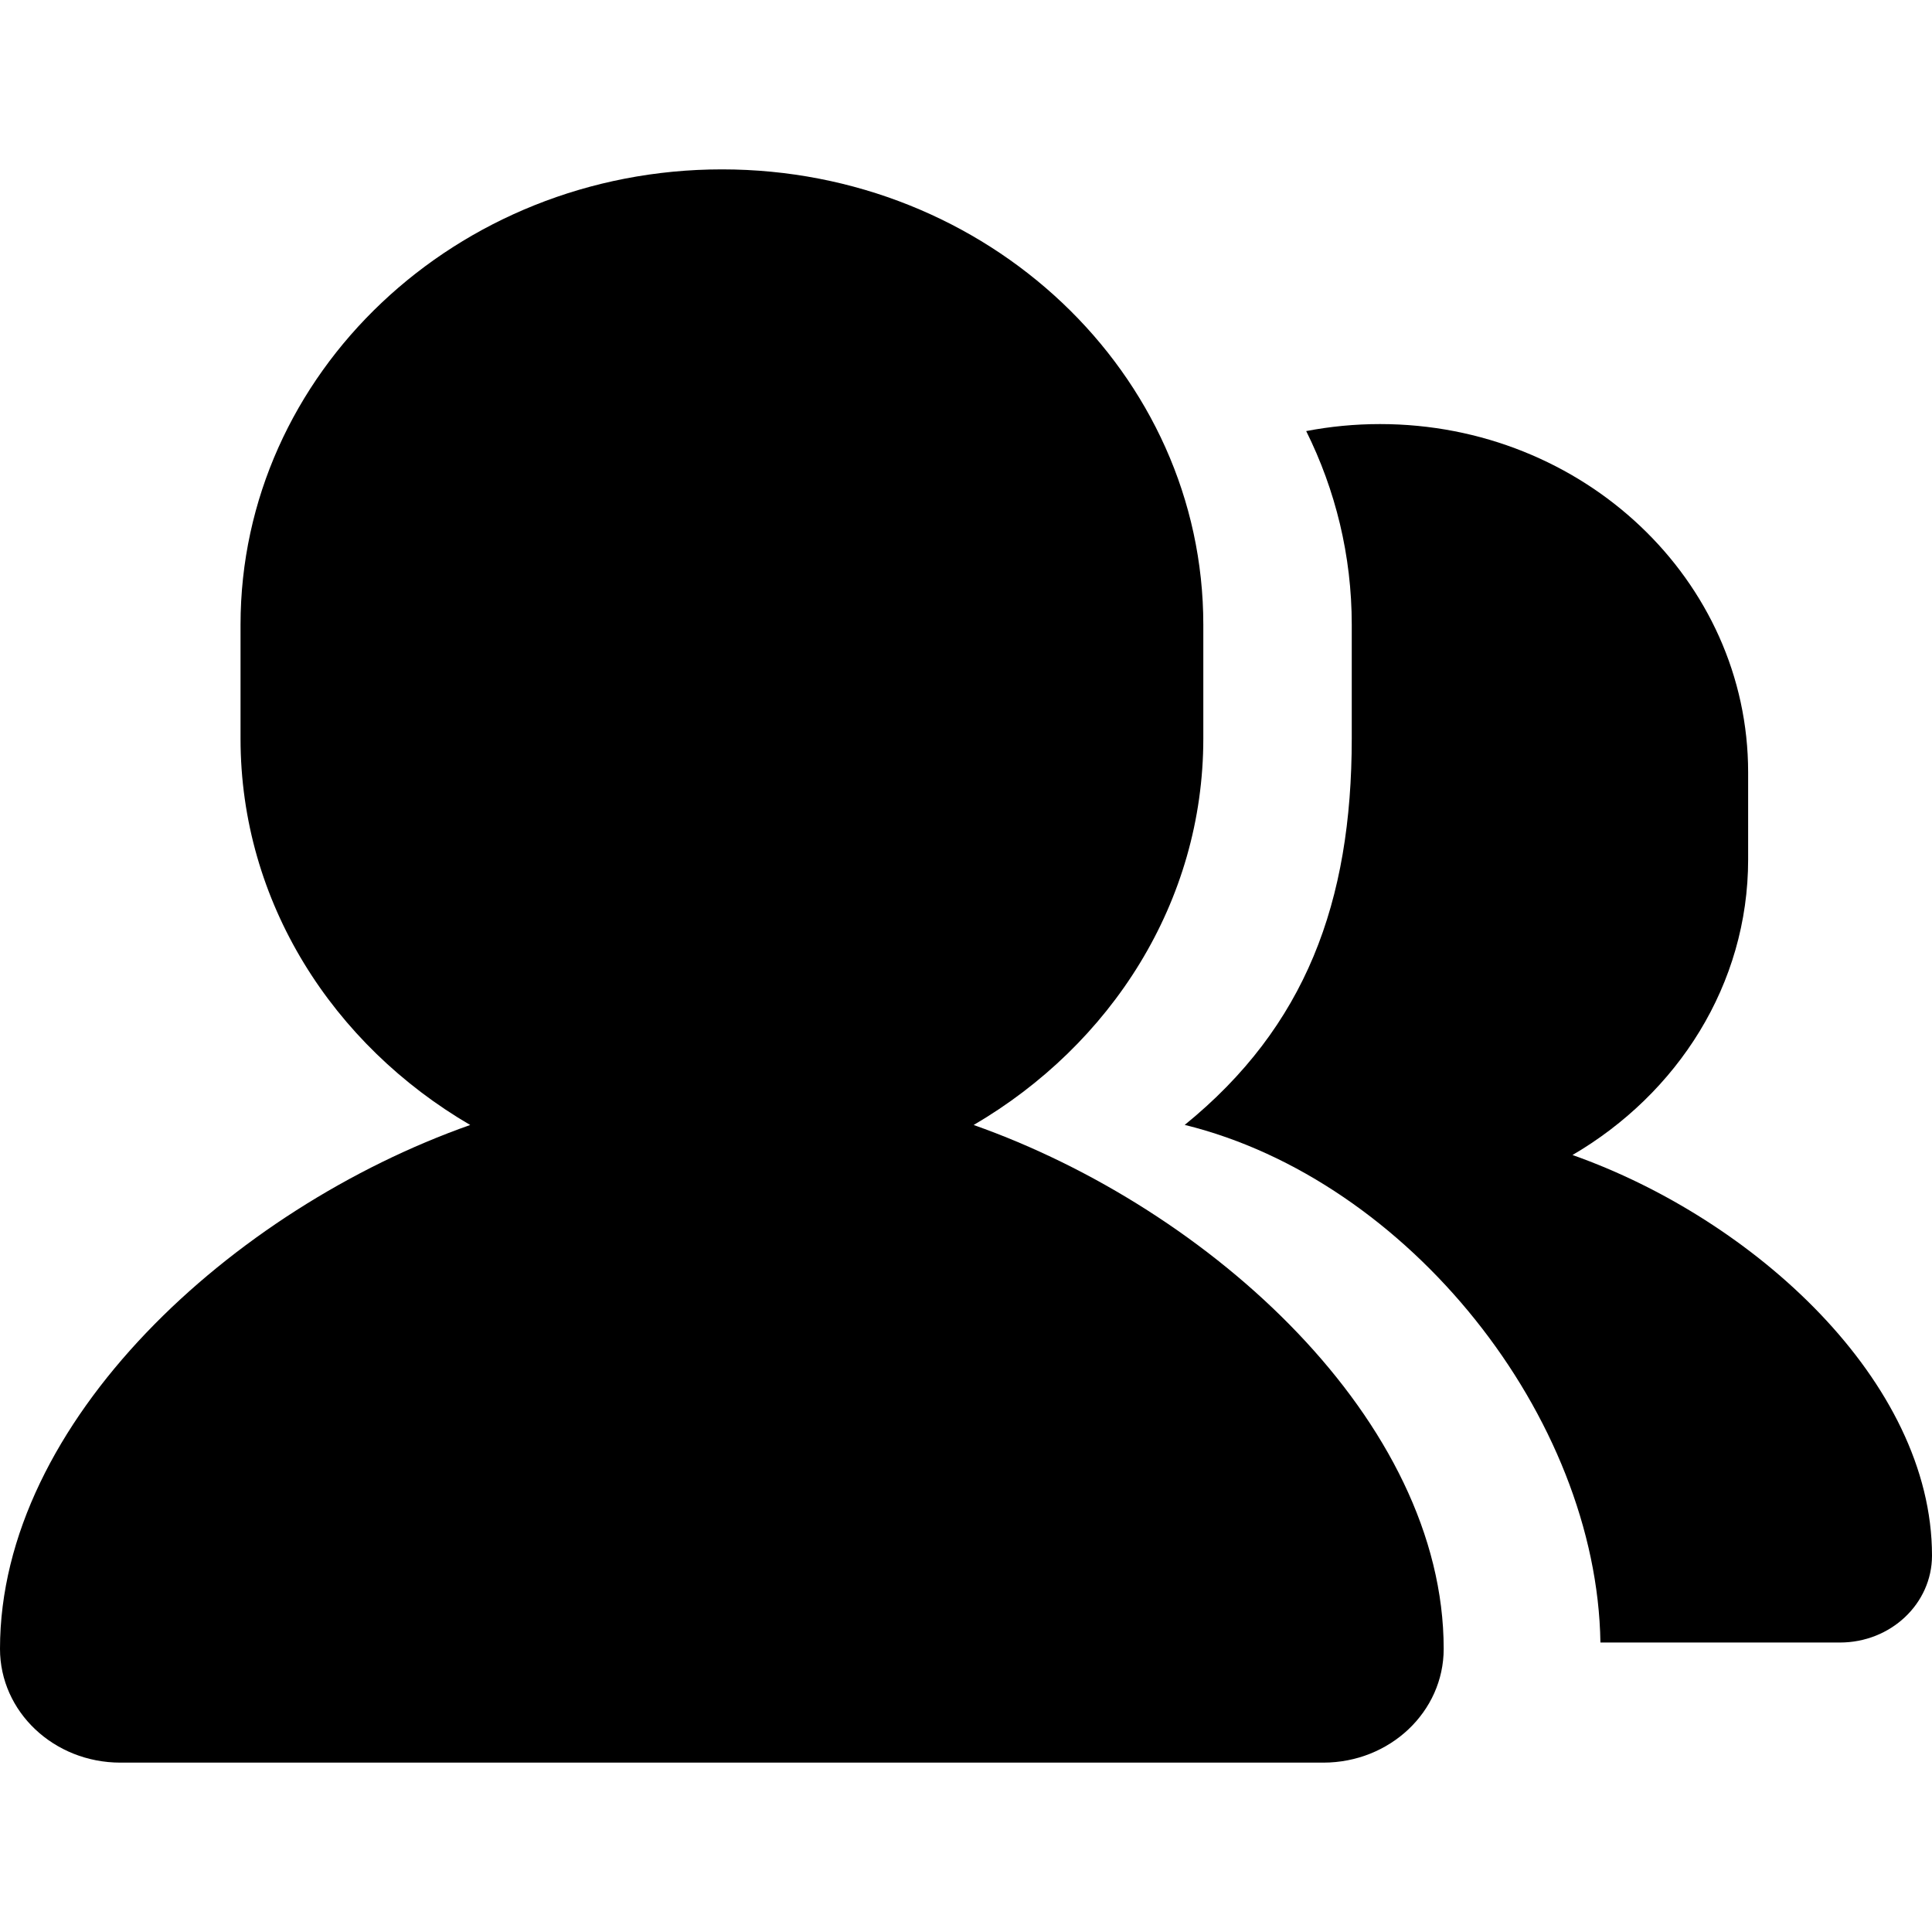
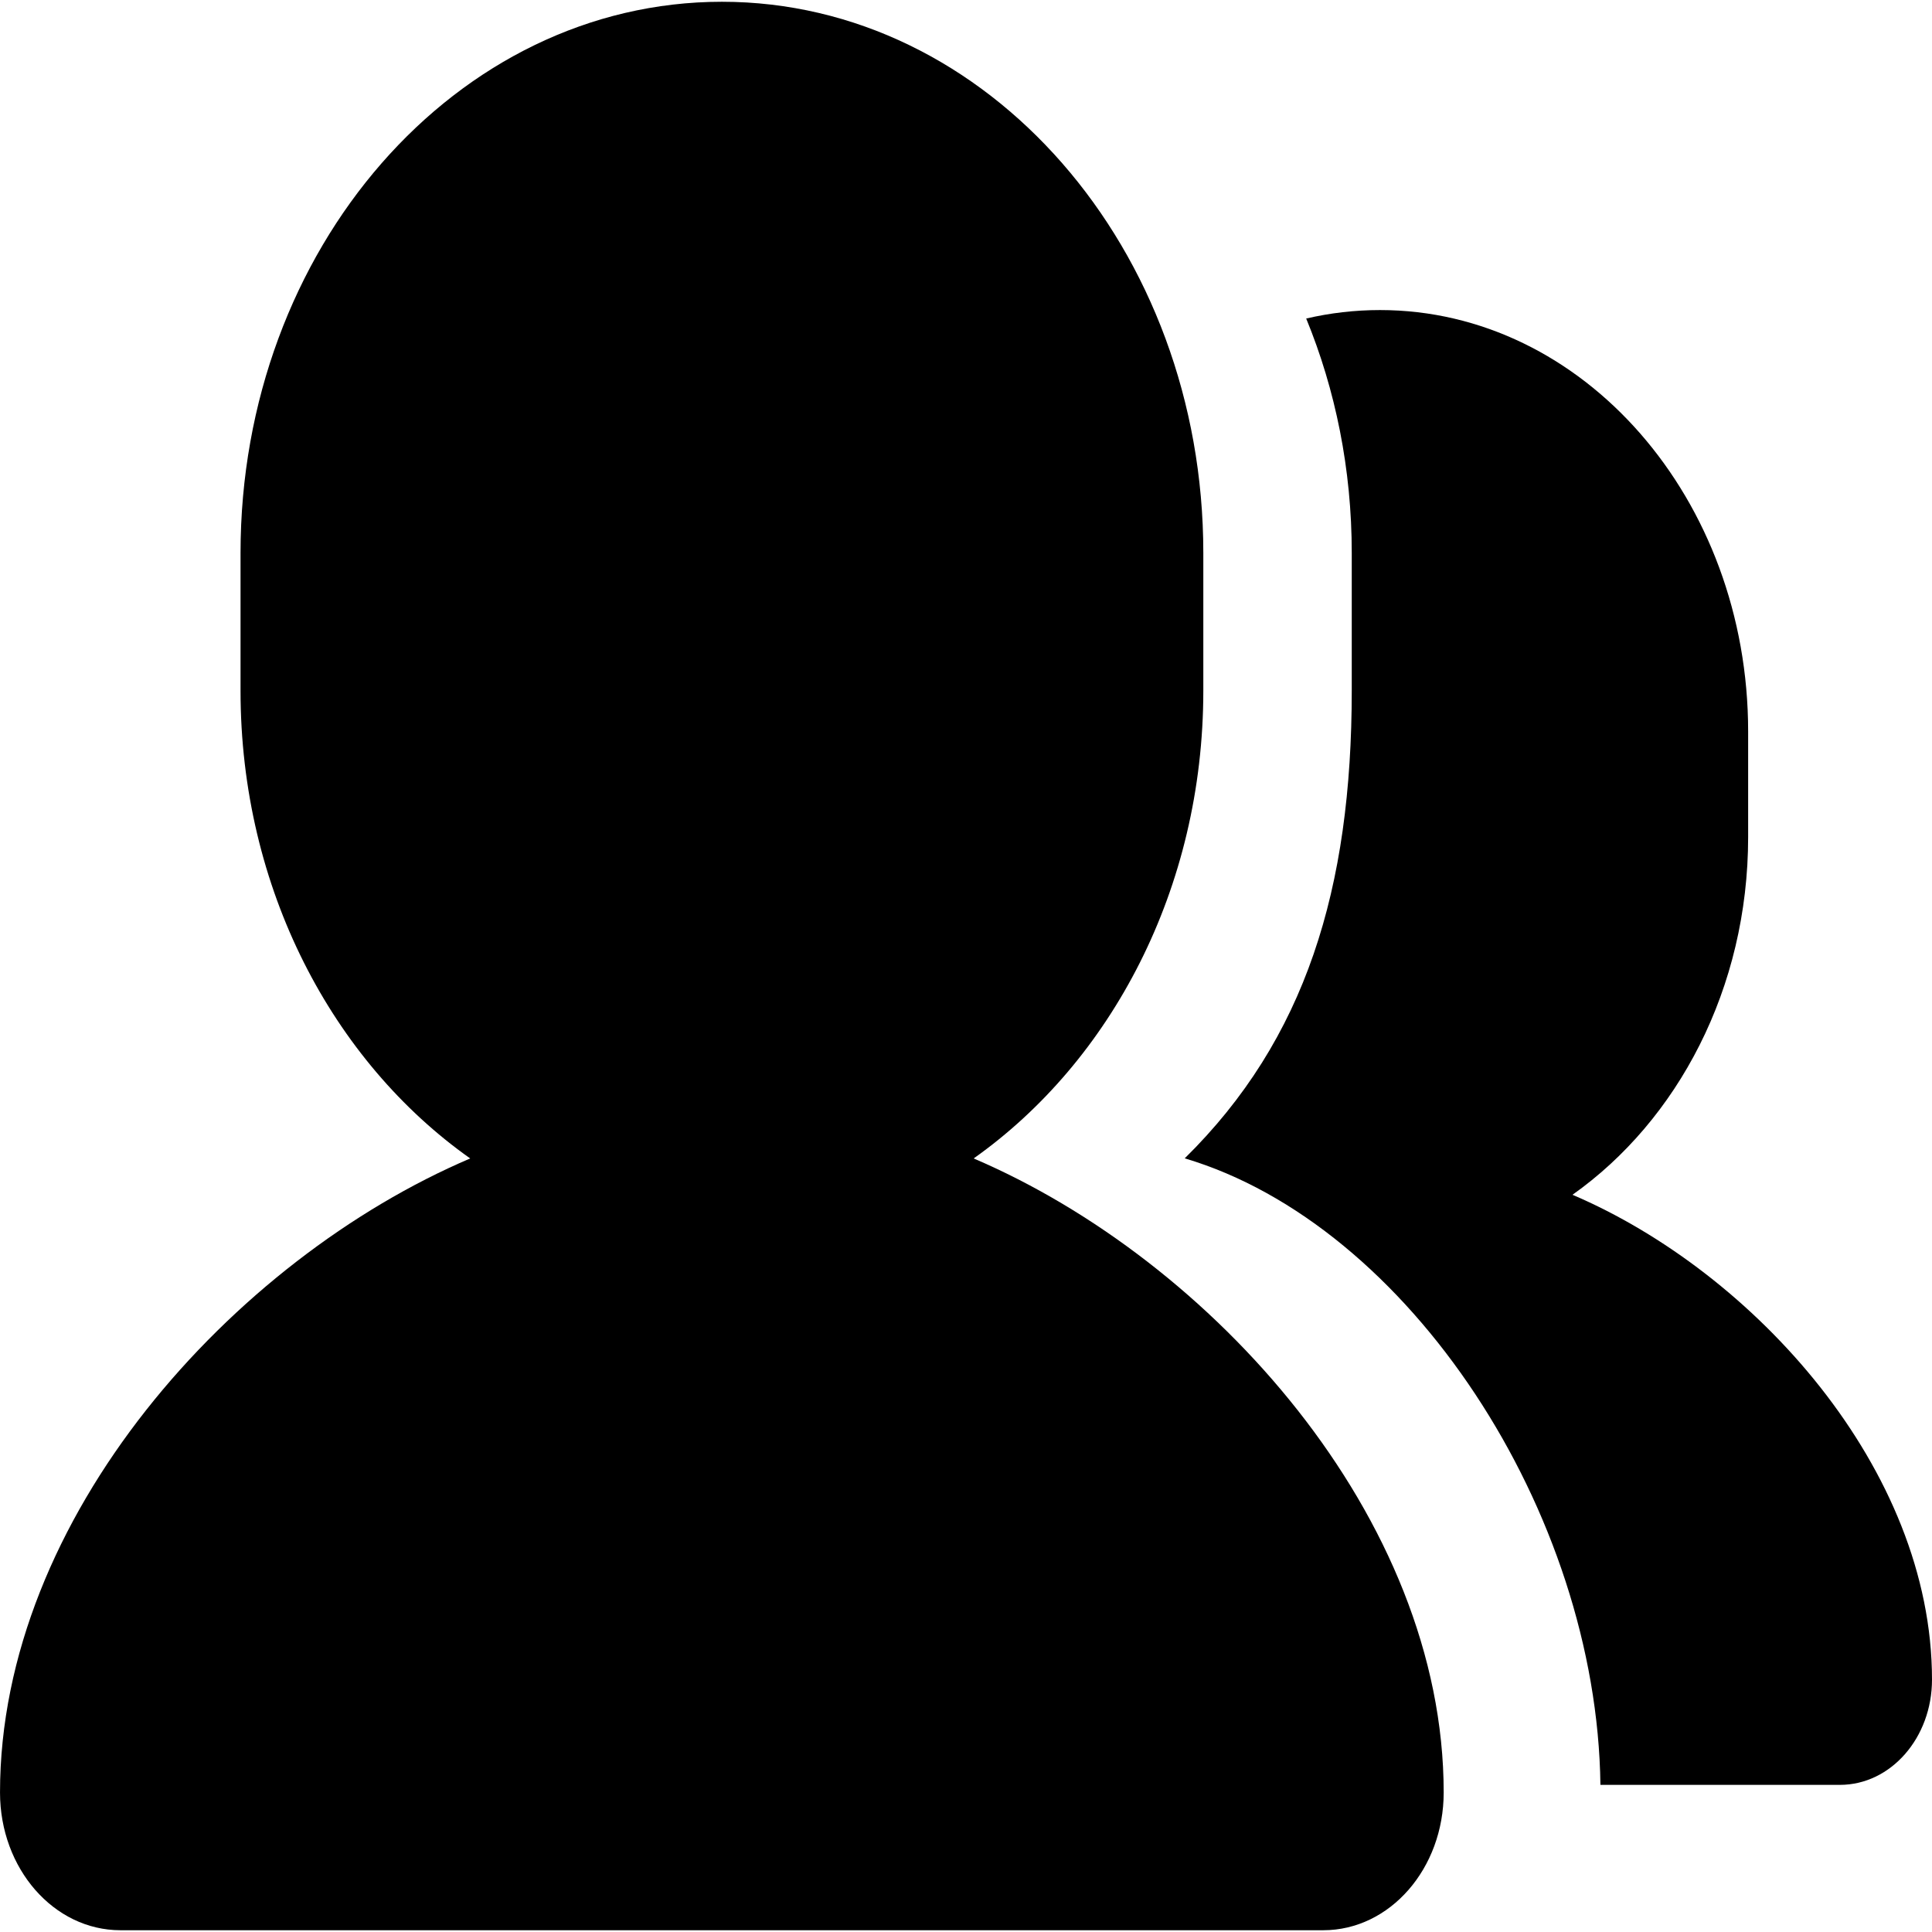
- <svg xmlns="http://www.w3.org/2000/svg" t="1510727502091" class="icon" style="" viewBox="0 0 1024 1024" version="1.1" p-id="1640" width="32" height="32">
-   <defs>
-     <style type="text/css" />
-   </defs>
-   <path d="M765.184 873.941c0 33.28-28.501 60.288-63.829 60.288L63.829 934.229C28.501 934.229 0 907.221 0 873.941c0-120.576 123.264-233.259 249.216-277.675-72.789-42.496-121.728-118.059-121.728-204.8L127.488 331.136c0-133.248 114.347-241.365 255.147-241.365s255.147 108.117 255.147 241.365l0 60.288c0 86.827-48.981 162.304-121.728 204.843C641.963 640.725 765.184 753.365 765.184 873.941L765.184 873.941z" p-id="1641" />
-   <path d="M848.256 870.571l126.933 0c27.008 0 48.811-20.651 48.811-46.08 0-92.245-94.293-178.347-190.549-212.309 55.637-32.512 93.099-90.283 93.099-156.672L926.549 409.344c0-101.888-87.424-184.576-195.115-184.576-13.397 0-26.453 1.28-39.125 3.712 15.488 31.147 24.149 65.92 24.149 102.613l0 60.288c0 86.827-24.448 152.747-88.533 204.843C746.667 625.365 846.421 751.019 848.256 870.571z" p-id="1642" />
+ <svg xmlns="http://www.w3.org/2000/svg" width="128" height="128">
+   <path d="M95.648 118.762c0 5.035-3.563 9.121-7.979 9.121H7.98c-4.416 0-7.979-4.086-7.979-9.121C0 100.519 15.408 83.47 31.152 76.75c-9.099-6.43-15.216-17.863-15.216-30.987v-9.128c0-20.16 14.293-36.518 31.893-36.518s31.894 16.358 31.894 36.518v9.122c0 13.137-6.123 24.556-15.216 30.993 15.738 6.726 31.141 23.769 31.141 42.012z" />
+   <path d="M106.032 118.252h15.867c3.376 0 6.101-3.125 6.101-6.972 0-13.957-11.787-26.984-23.819-32.123 6.955-4.919 11.638-13.66 11.638-23.704v-6.985c0-15.416-10.928-27.926-24.39-27.926-1.674 0-3.306.193-4.89.561 1.936 4.713 3.018 9.974 3.018 15.526v9.121c0 13.137-3.056 23.111-11.066 30.993 14.842 4.41 27.312 23.42 27.541 41.509z" />
</svg>
